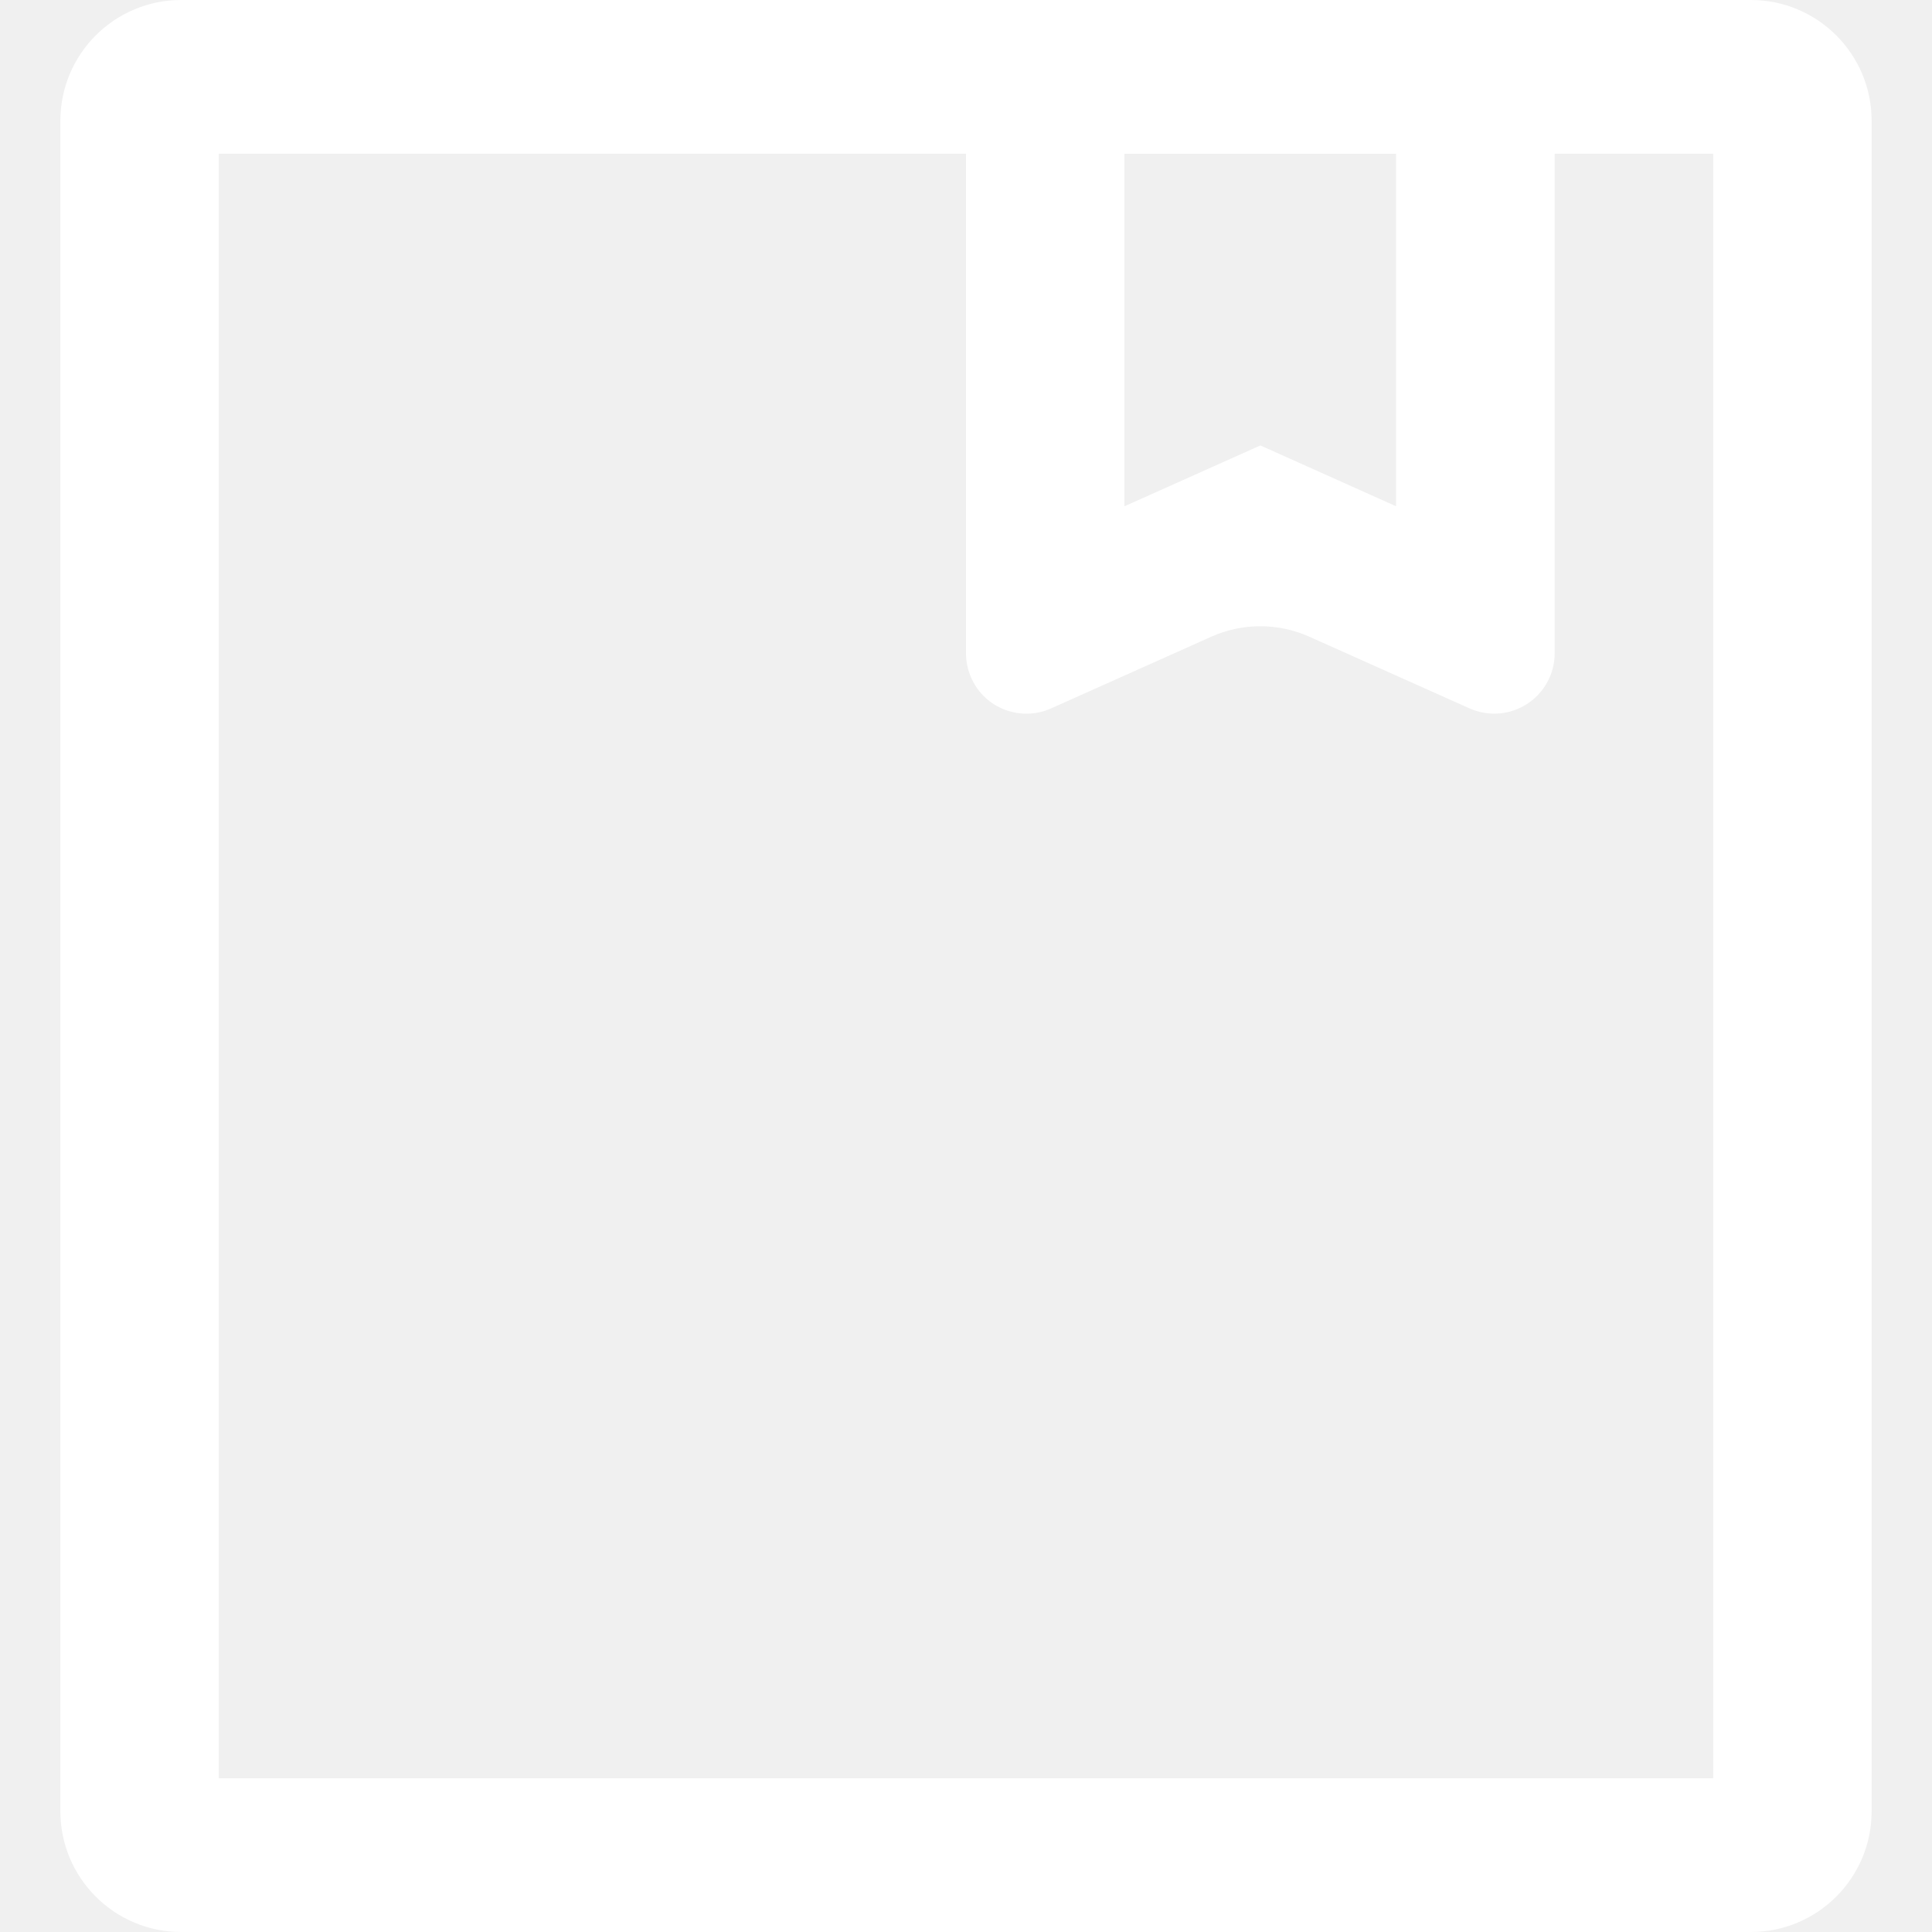
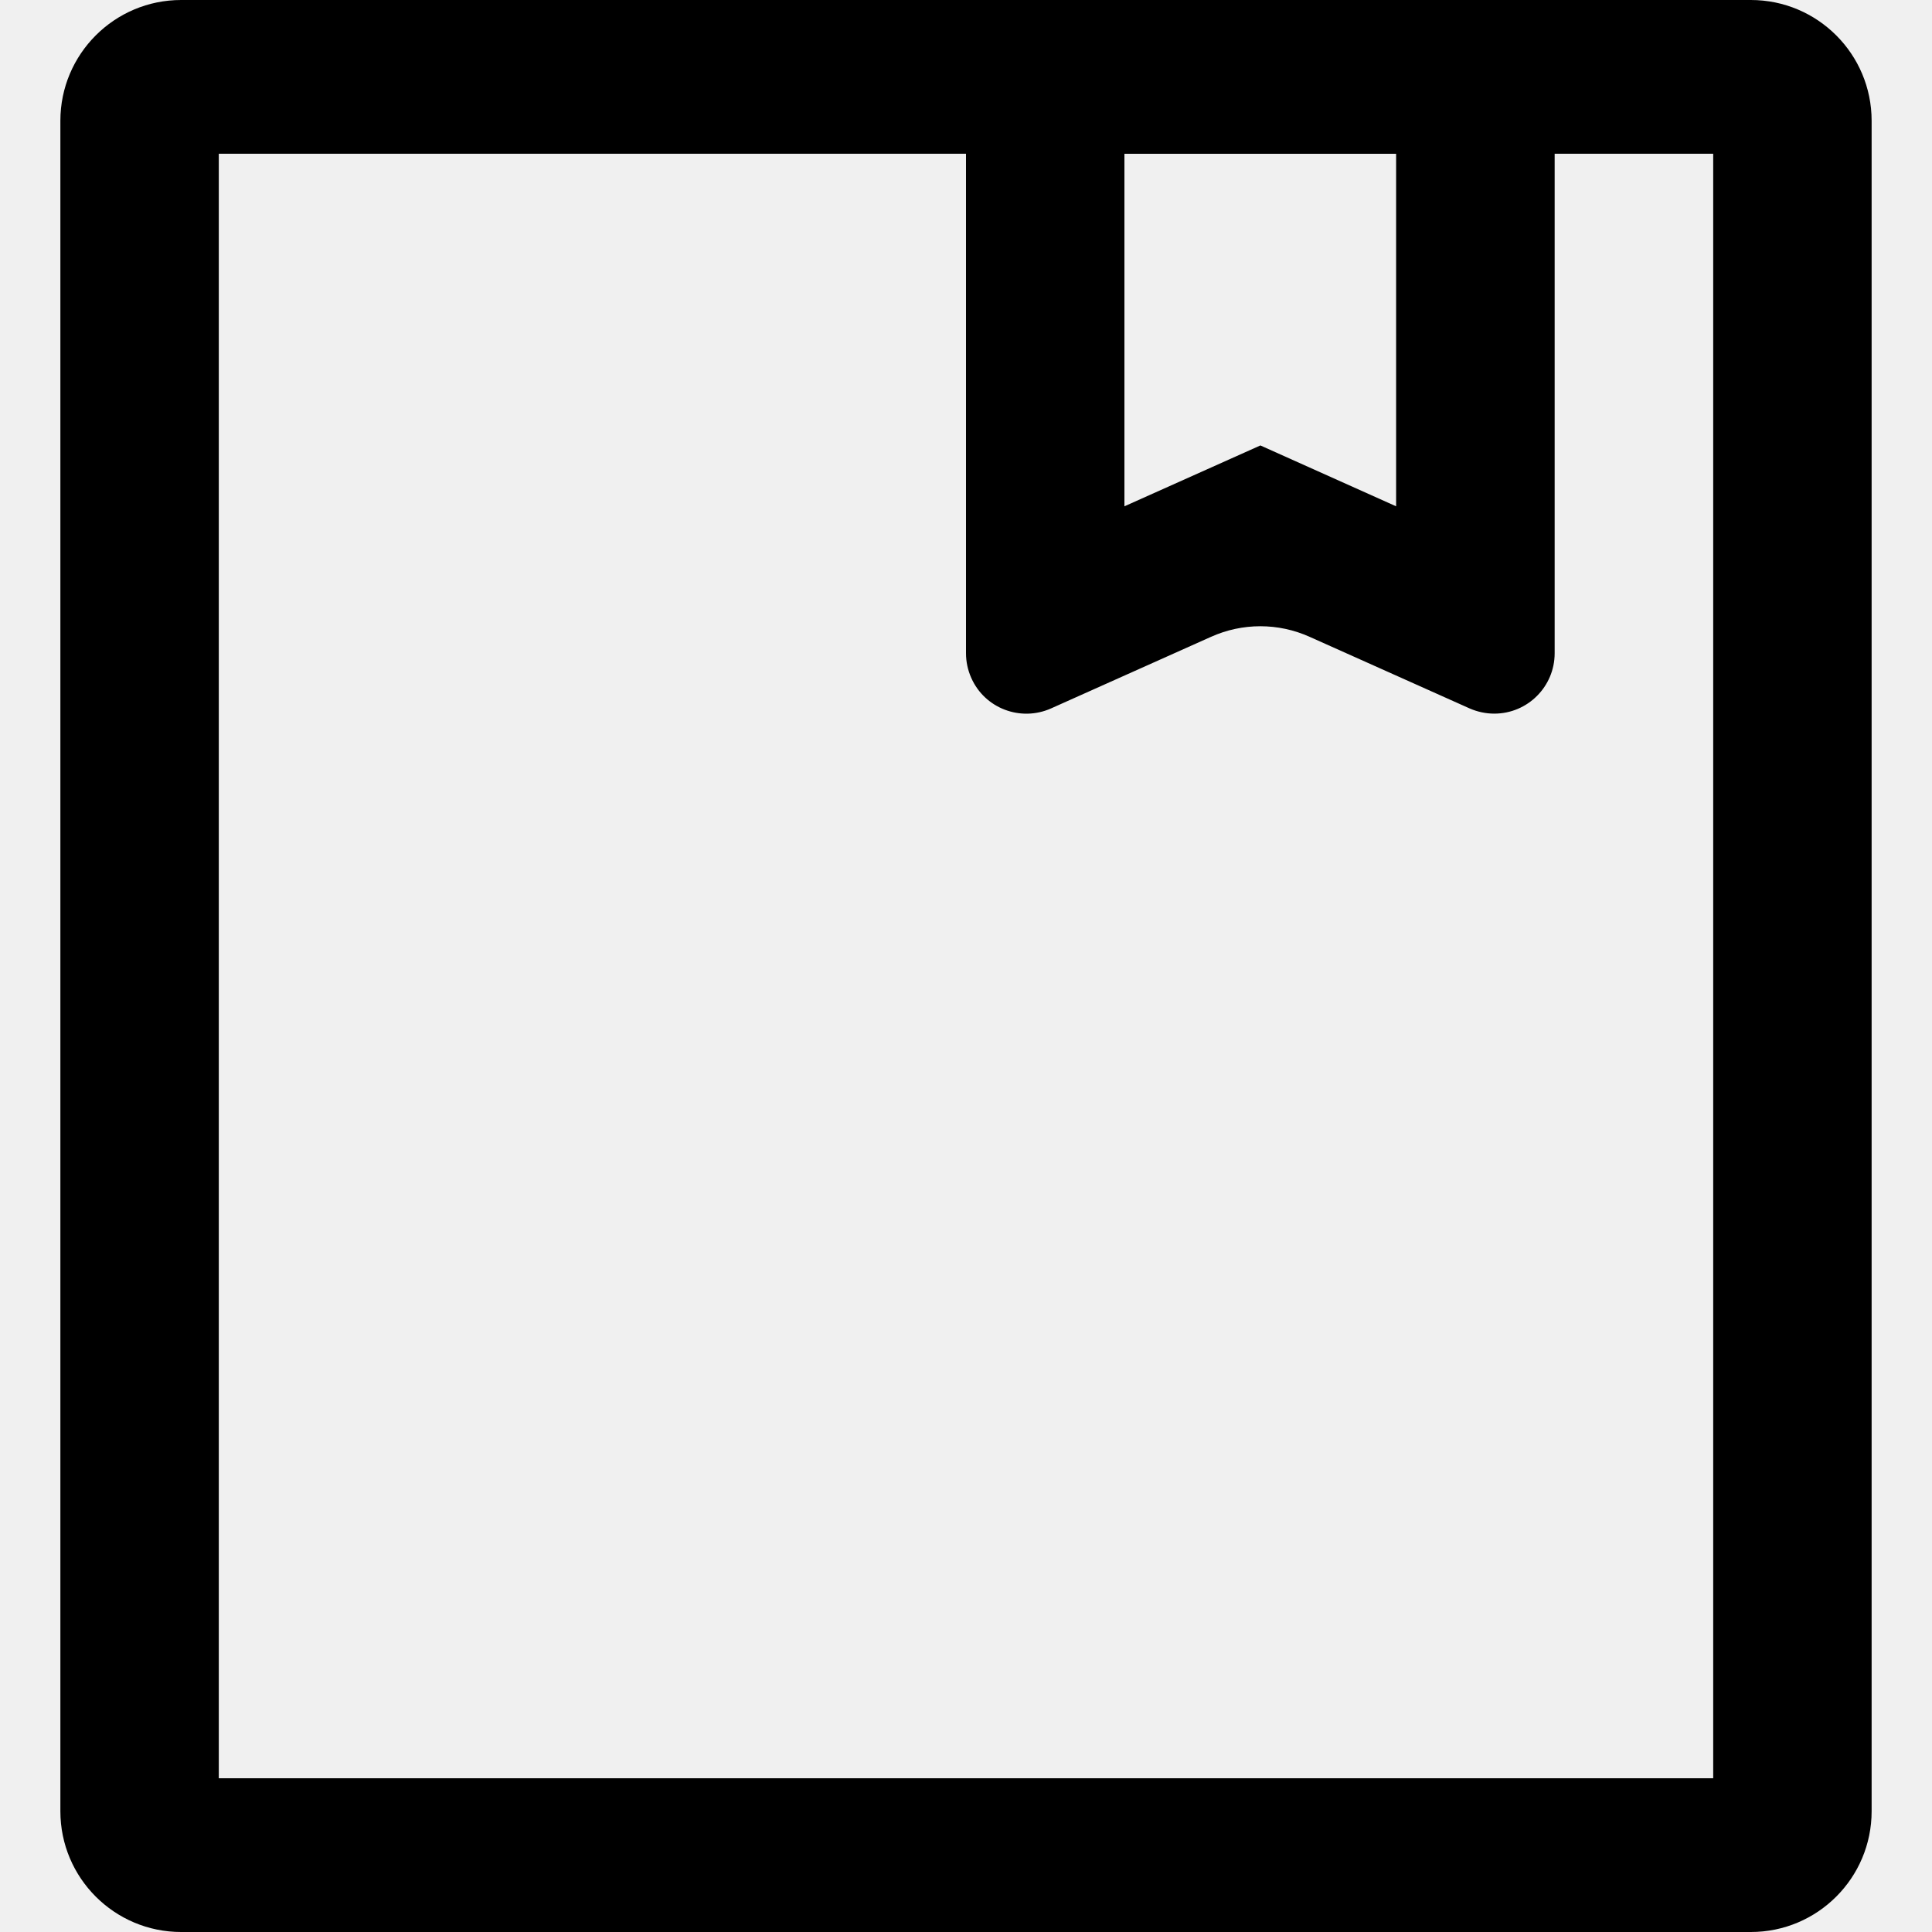
<svg xmlns="http://www.w3.org/2000/svg" xmlns:xlink="http://www.w3.org/1999/xlink" width="16px" height="16px" viewBox="0 0 16 16" version="1.1">
-   <g id="页面-1" stroke="none" stroke-width="1" fill="none" fill-rule="evenodd">
+   <g id="页面-1" stroke="none" stroke-width="1" fill="currentColor" fill-rule="evenodd">
    <g id="侧边栏图标切图" transform="translate(-31, -194)">
      <g id="Rectangle-8-Copy-2备份-12">
        <use fill="#303133" xlink:href="#path-1" />
        <use fill-opacity="0.04" fill="#FFFFFF" xlink:href="#path-1" />
      </g>
      <g id="编组-20" transform="translate(31, 194)">
-         <g id="编组-4" transform="translate(0.5, 0)" fill="#FFFFFF">
+         <g id="编组-4" transform="translate(0.5, 0)" fill="currentColor">
          <path d="M15,1 L15,15 C15,15.552 14.552,16 14,16 L1,16 C0.448,16 -1.5440923e-16,15.552 0,15 L0,1 C-6.76353751e-17,0.448 0.448,1.01453063e-16 1,0 L14,0 C14.552,-1.01453063e-16 15,0.448 15,1 Z M13.688,1.273 L1.312,1.273 L1.312,14.727 L13.688,14.727 L13.688,1.273 Z" id="矩形" fill-rule="nonzero" />
          <path d="M12.375,0 L12.375,5.41 C12.375,5.686 12.151,5.91 11.875,5.91 C11.805,5.91 11.735,5.895 11.671,5.867 L10.346,5.274 C10.086,5.157 9.789,5.157 9.529,5.274 L8.204,5.867 C7.952,5.979 7.656,5.867 7.544,5.615 C7.515,5.55 7.5,5.481 7.5,5.41 L7.5,0 L7.5,0 L12.375,0 Z M11.062,1.273 L8.812,1.273 L8.812,4.193 L9.938,3.689 L11.062,4.193 L11.062,1.273 Z" id="矩形" fill-rule="nonzero" />
-           <rect id="矩形" x="2.625" y="8.364" width="5.25" height="1.273" fill="none" />
-           <rect id="矩形" x="2.625" y="11.091" width="9.75" height="1.273" fill="none" />
        </g>
      </g>
    </g>
  </g>
</svg>
